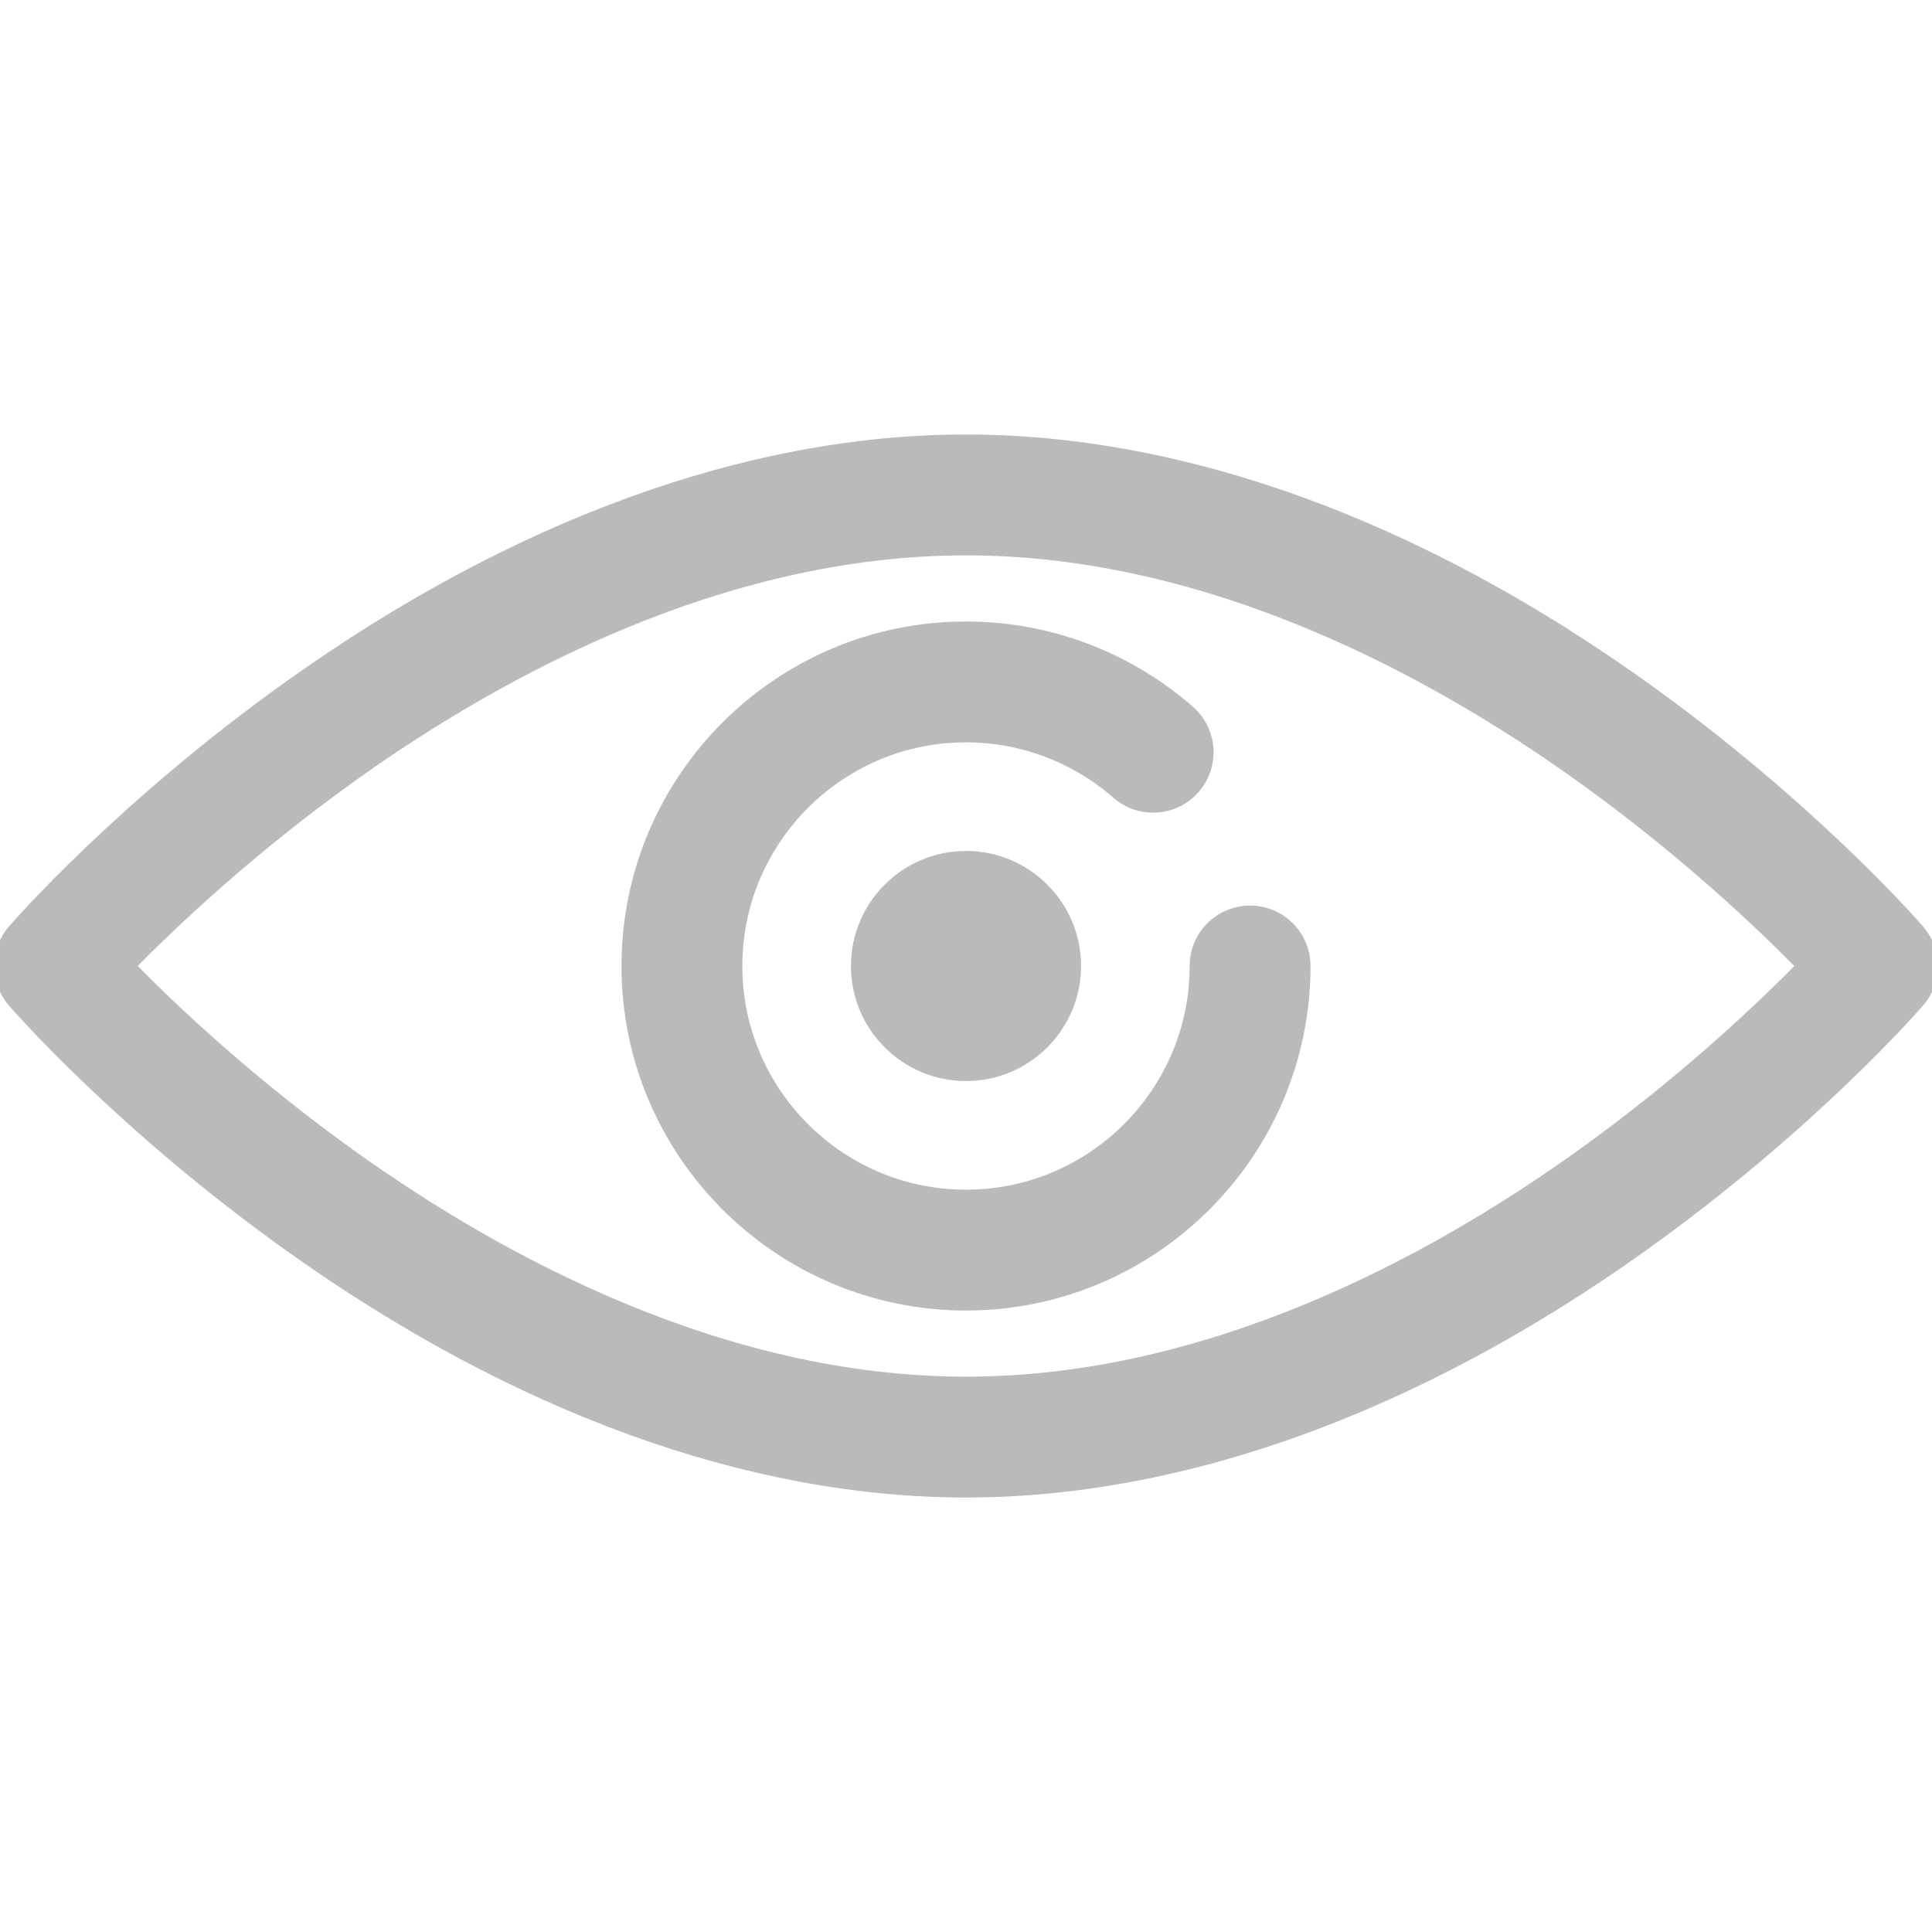
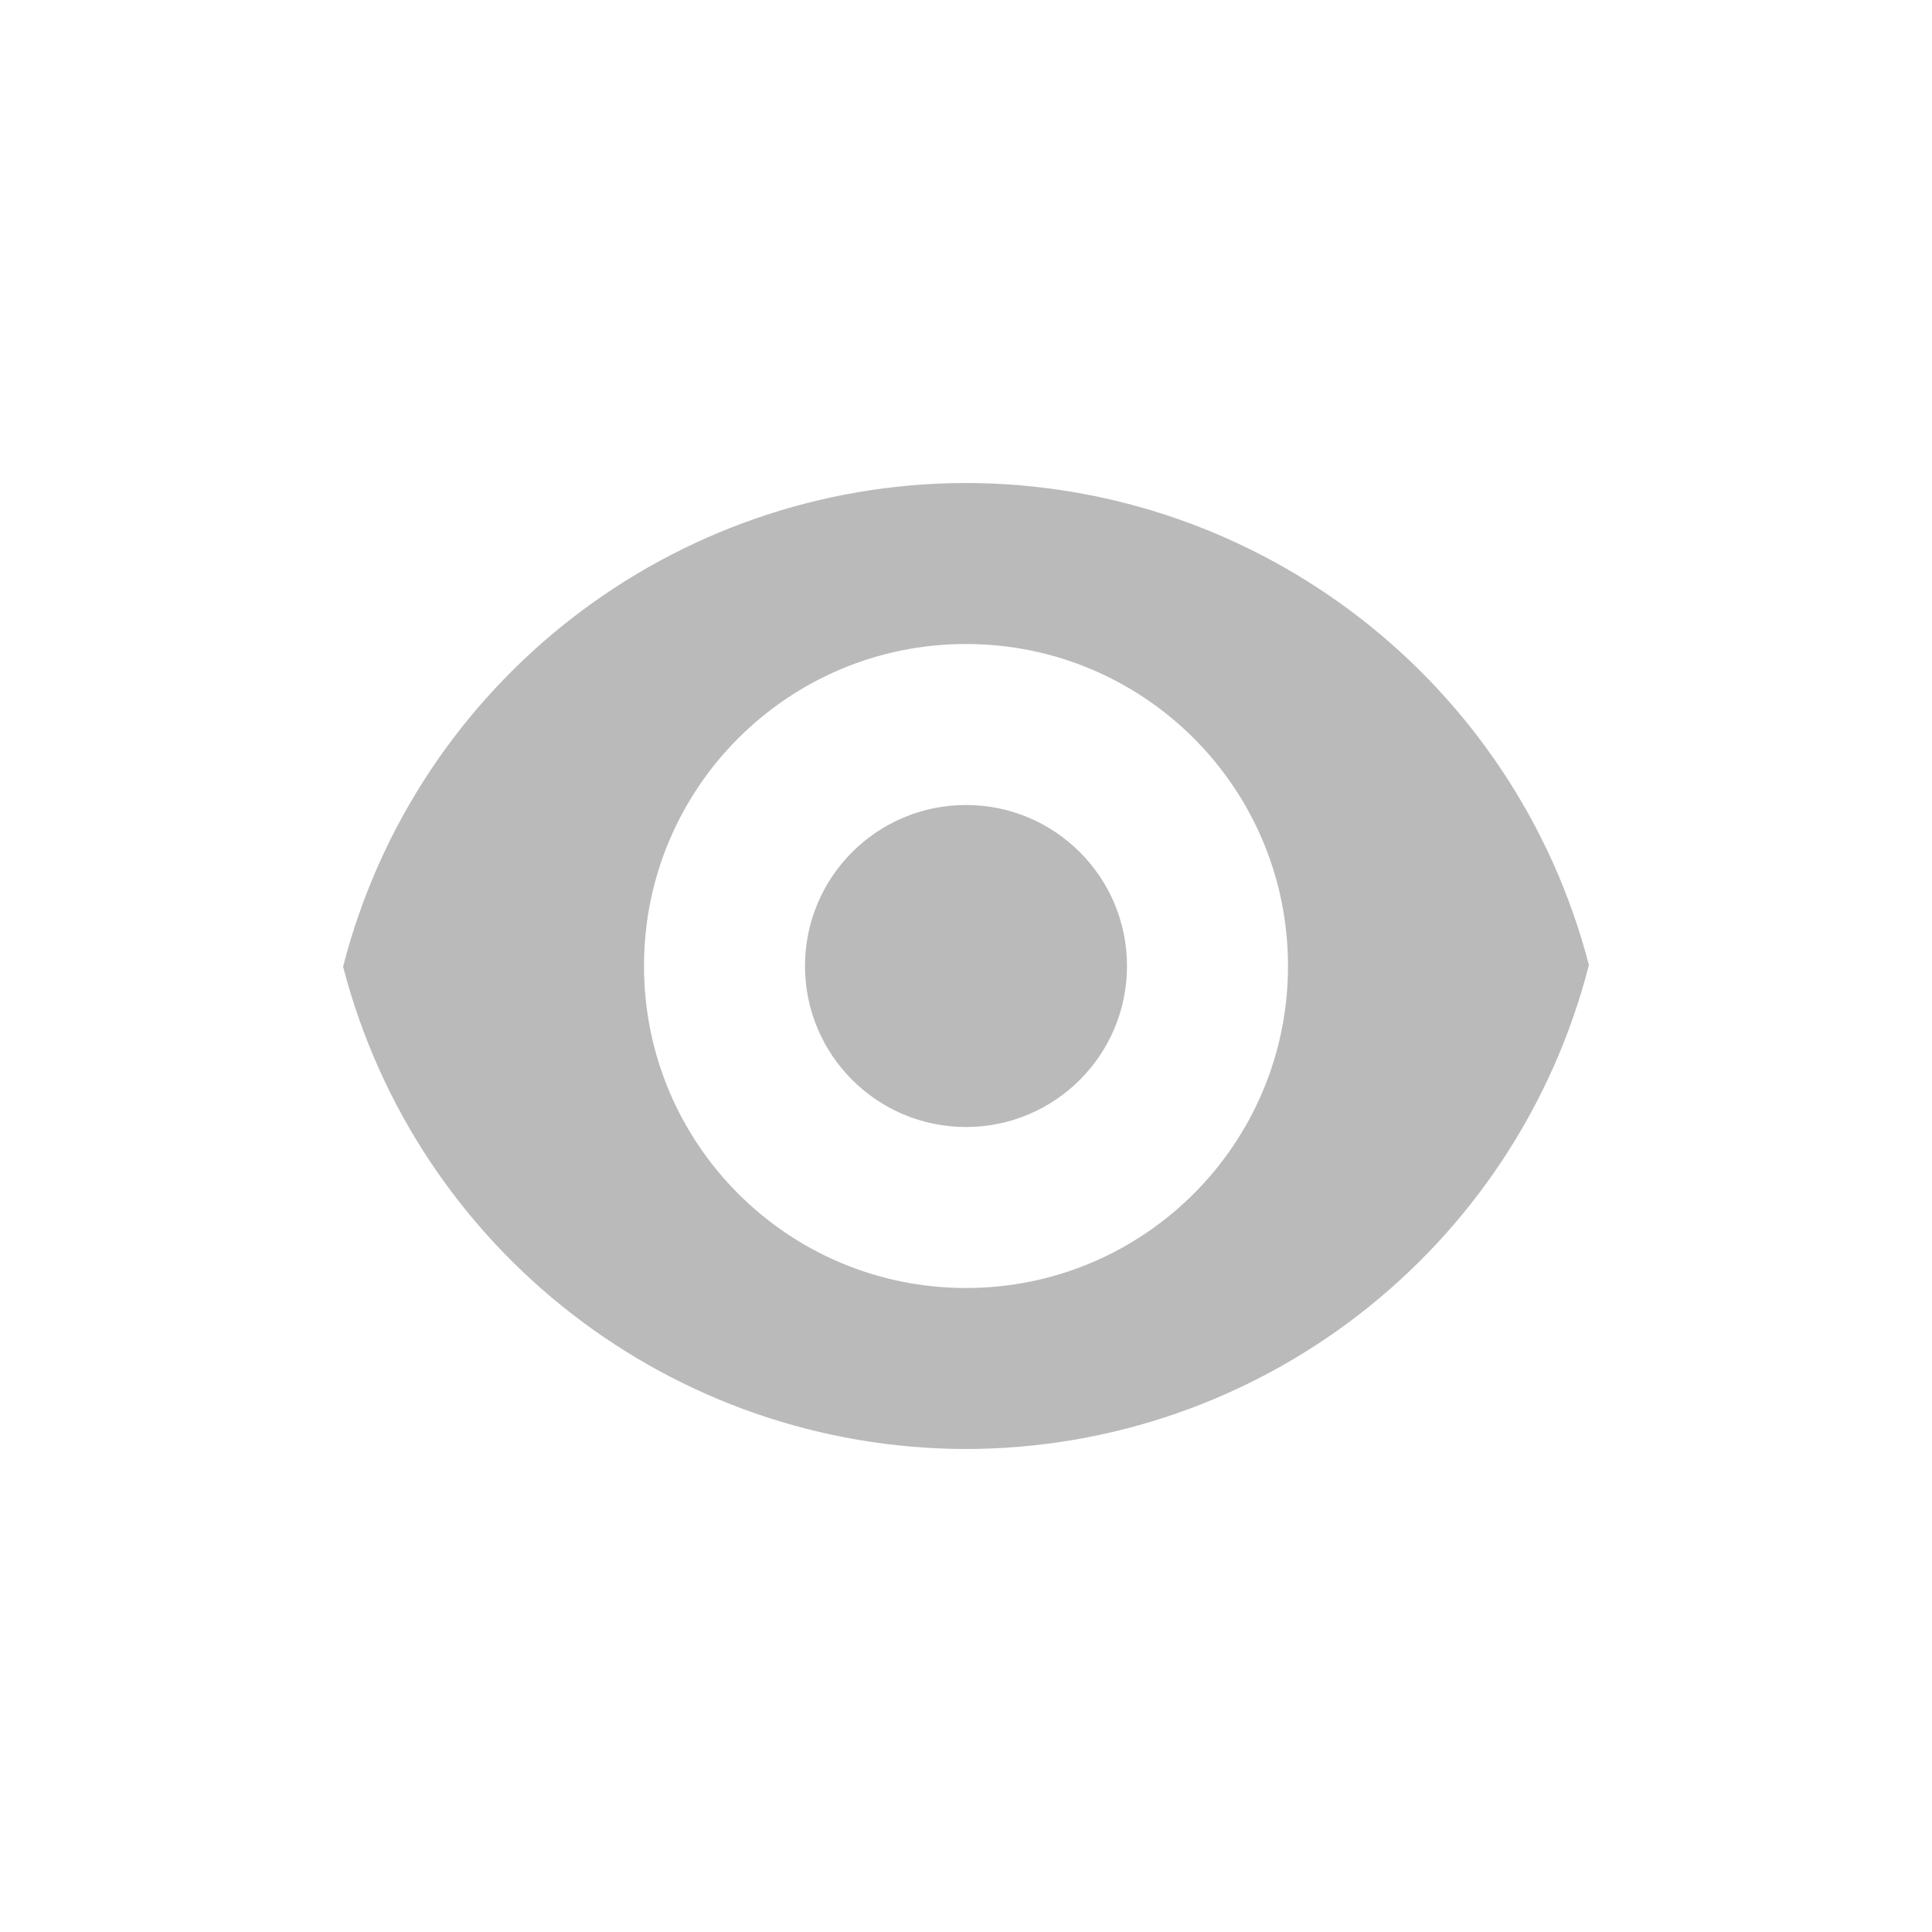
- <svg xmlns="http://www.w3.org/2000/svg" fill="#bababa" version="1.1" id="Capa_1" width="213px" height="213px" viewBox="0 0 442.04 442.04" xml:space="preserve" stroke="#bababa" stroke-width="2.652">
+ <svg xmlns="http://www.w3.org/2000/svg" viewBox="-4 -4 24.00 24.00" fill="#000000">
  <g id="SVGRepo_bgCarrier" stroke-width="0" />
-   <g id="SVGRepo_tracerCarrier" stroke-linecap="round" stroke-linejoin="round" stroke="#CCCCCC" stroke-width="1.768" />
+   <g id="SVGRepo_tracerCarrier" stroke-linecap="round" stroke-linejoin="round" />
  <g id="SVGRepo_iconCarrier">
-     <g>
-       <g>
-         <path d="M221.02,341.304c-49.708,0-103.206-19.44-154.71-56.22C27.808,257.59,4.044,230.351,3.051,229.203 c-4.068-4.697-4.068-11.669,0-16.367c0.993-1.146,24.756-28.387,63.259-55.881c51.505-36.777,105.003-56.219,154.71-56.219 c49.708,0,103.207,19.441,154.71,56.219c38.502,27.494,62.266,54.734,63.259,55.881c4.068,4.697,4.068,11.669,0,16.367 c-0.993,1.146-24.756,28.387-63.259,55.881C324.227,321.863,270.729,341.304,221.02,341.304z M29.638,221.021 c9.61,9.799,27.747,27.03,51.694,44.071c32.83,23.361,83.714,51.212,139.688,51.212s106.859-27.851,139.688-51.212 c23.944-17.038,42.082-34.271,51.694-44.071c-9.609-9.799-27.747-27.03-51.694-44.071 c-32.829-23.362-83.714-51.212-139.688-51.212s-106.858,27.85-139.688,51.212C57.388,193.988,39.25,211.219,29.638,221.021z" />
-       </g>
-       <g>
-         <path d="M221.02,298.521c-42.734,0-77.5-34.767-77.5-77.5c0-42.733,34.766-77.5,77.5-77.5c18.794,0,36.924,6.814,51.048,19.188 c5.193,4.549,5.715,12.446,1.166,17.639c-4.549,5.193-12.447,5.714-17.639,1.166c-9.564-8.379-21.844-12.993-34.576-12.993 c-28.949,0-52.5,23.552-52.5,52.5s23.551,52.5,52.5,52.5c28.95,0,52.5-23.552,52.5-52.5c0-6.903,5.597-12.5,12.5-12.5 s12.5,5.597,12.5,12.5C298.521,263.754,263.754,298.521,221.02,298.521z" />
-       </g>
-       <g>
-         <path d="M221.02,246.021c-13.785,0-25-11.215-25-25s11.215-25,25-25c13.786,0,25,11.215,25,25S234.806,246.021,221.02,246.021z" />
-       </g>
-     </g>
+     <path d="m 8 2 c -3.648 0.004 -6.832 2.477 -7.738 6.008 c 0.914 3.527 4.098 5.988 7.738 5.992 c 3.648 -0.004 6.832 -2.477 7.738 -6.012 c -0.914 -3.523 -4.098 -5.984 -7.738 -5.988 z m 0 2 c 2.211 0 4 1.789 4 4 s -1.789 4 -4 4 s -4 -1.789 -4 -4 s 1.789 -4 4 -4 z m 0 2 c -1.105 0 -2 0.895 -2 2 s 0.895 2 2 2 s 2 -0.895 2 -2 s -0.895 -2 -2 -2 z m 0 0" fill="#bababa" />
  </g>
</svg>
